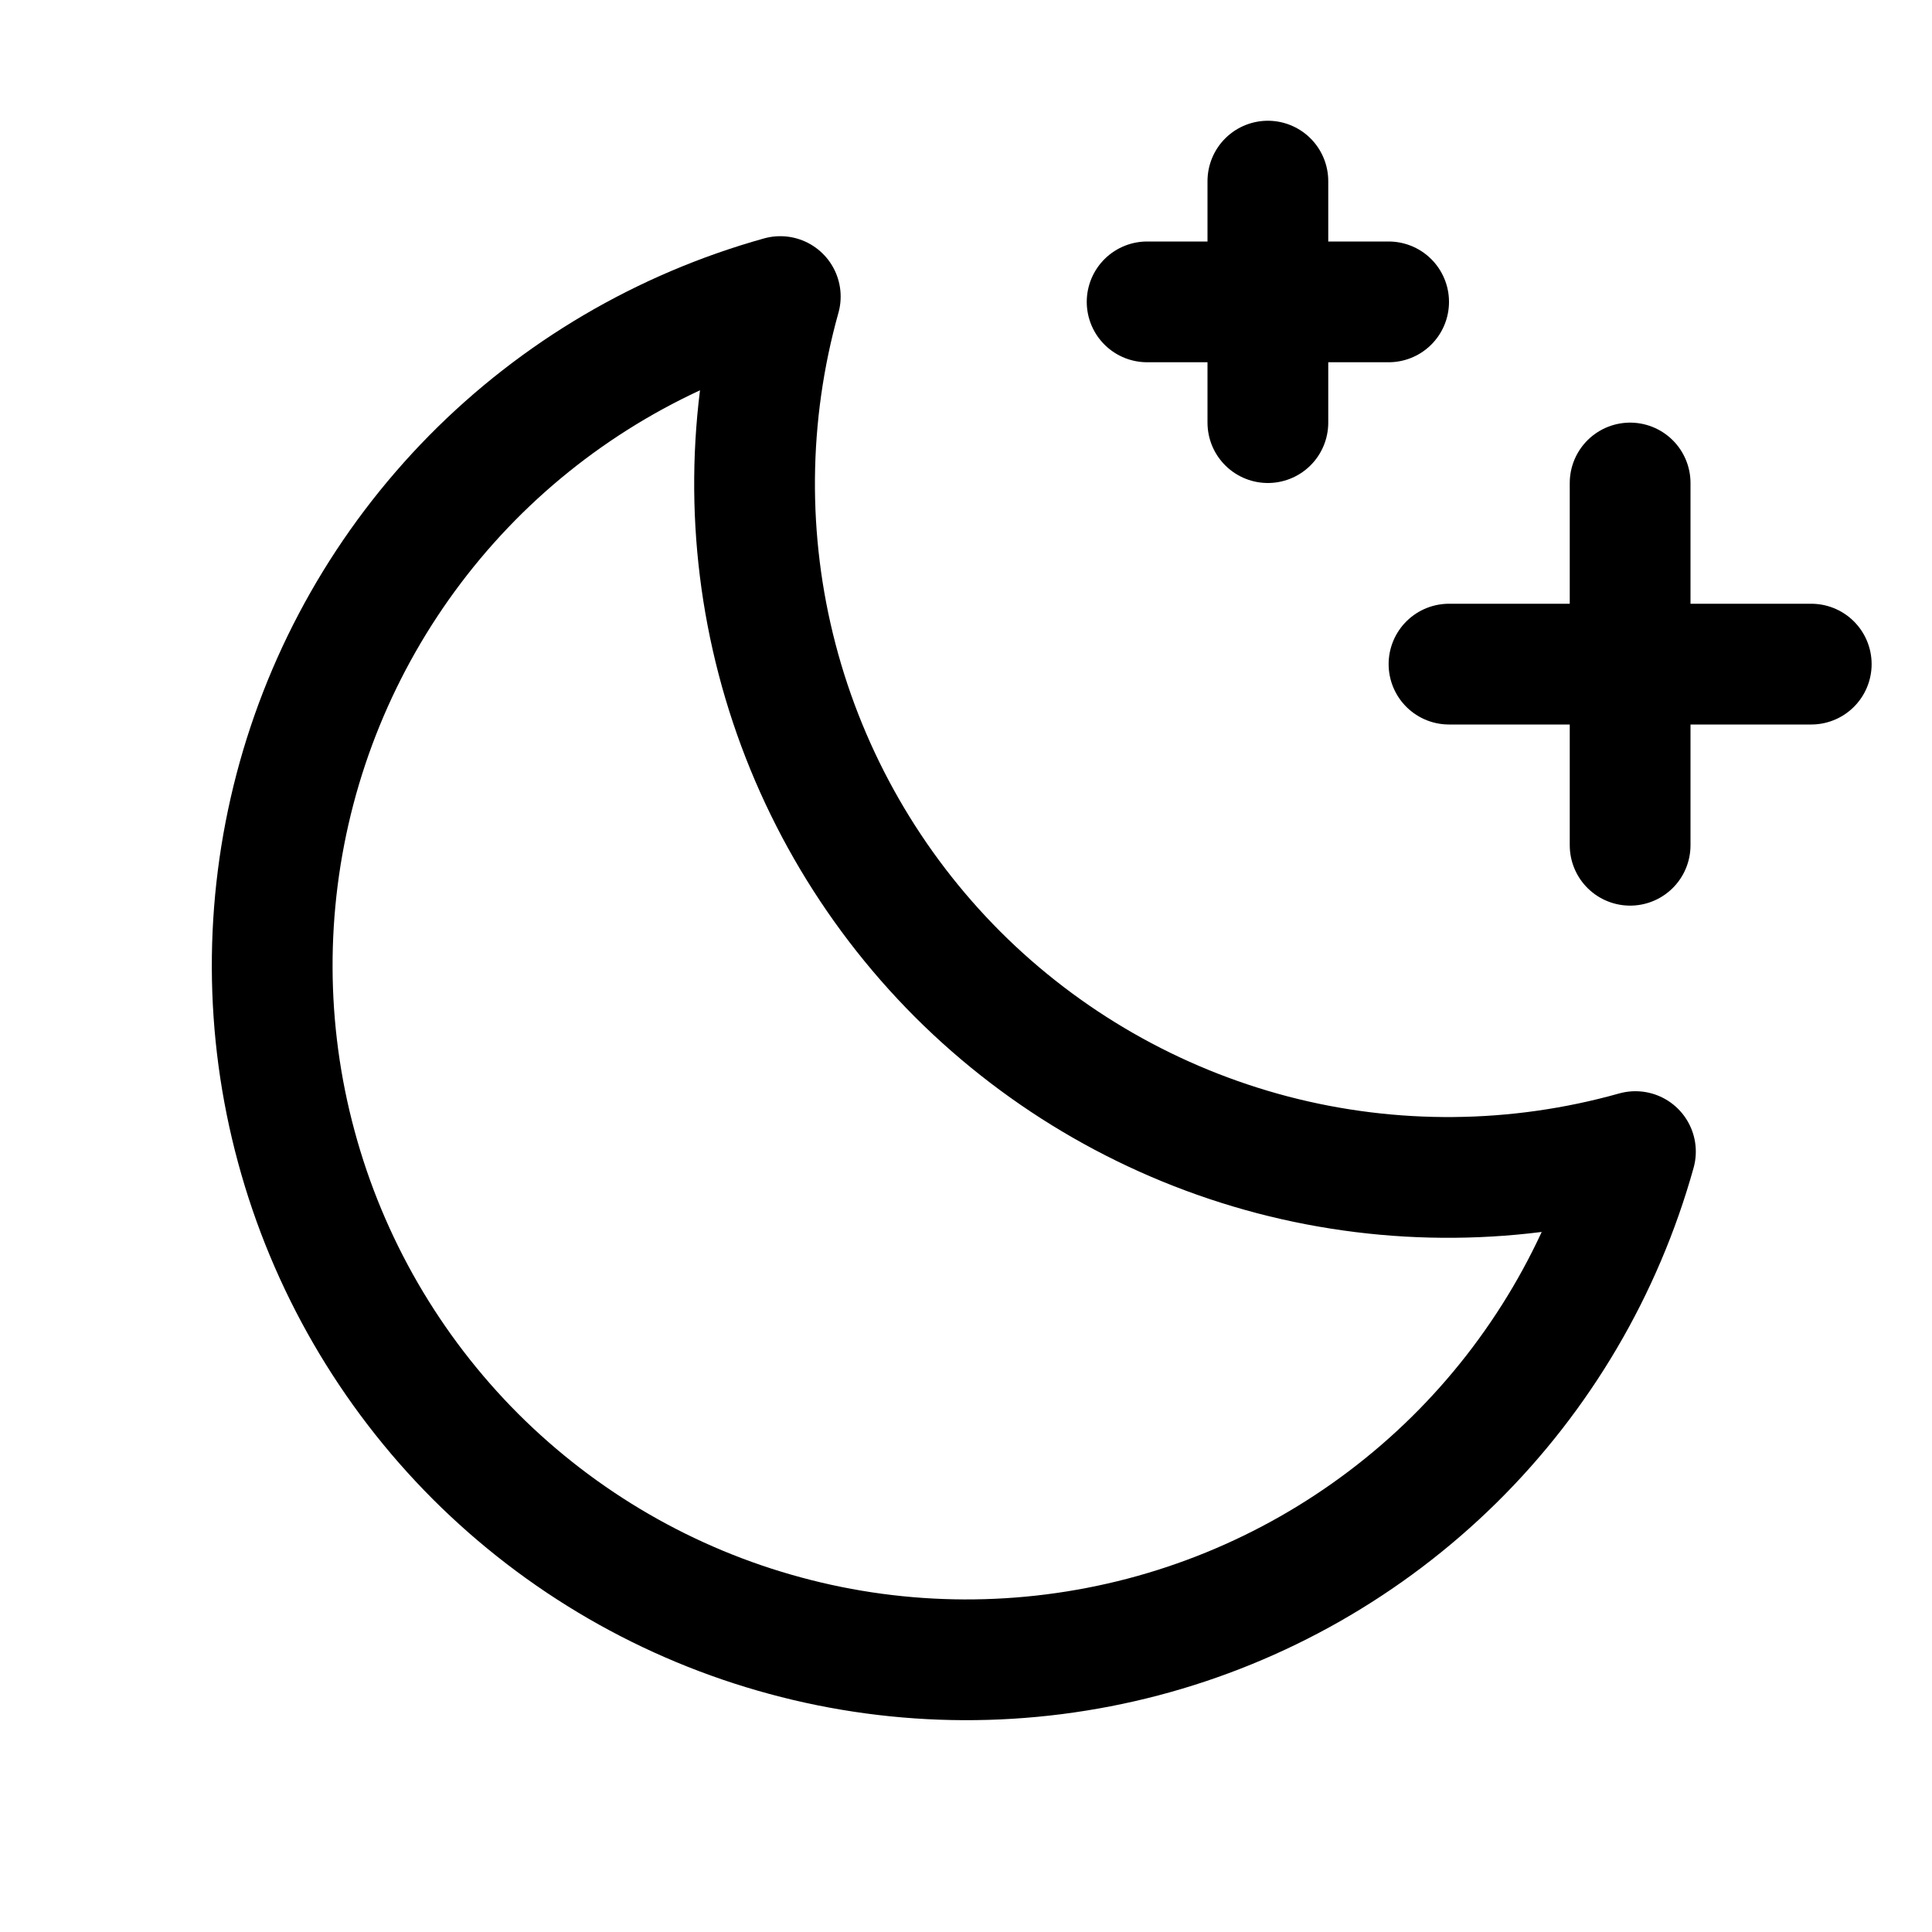
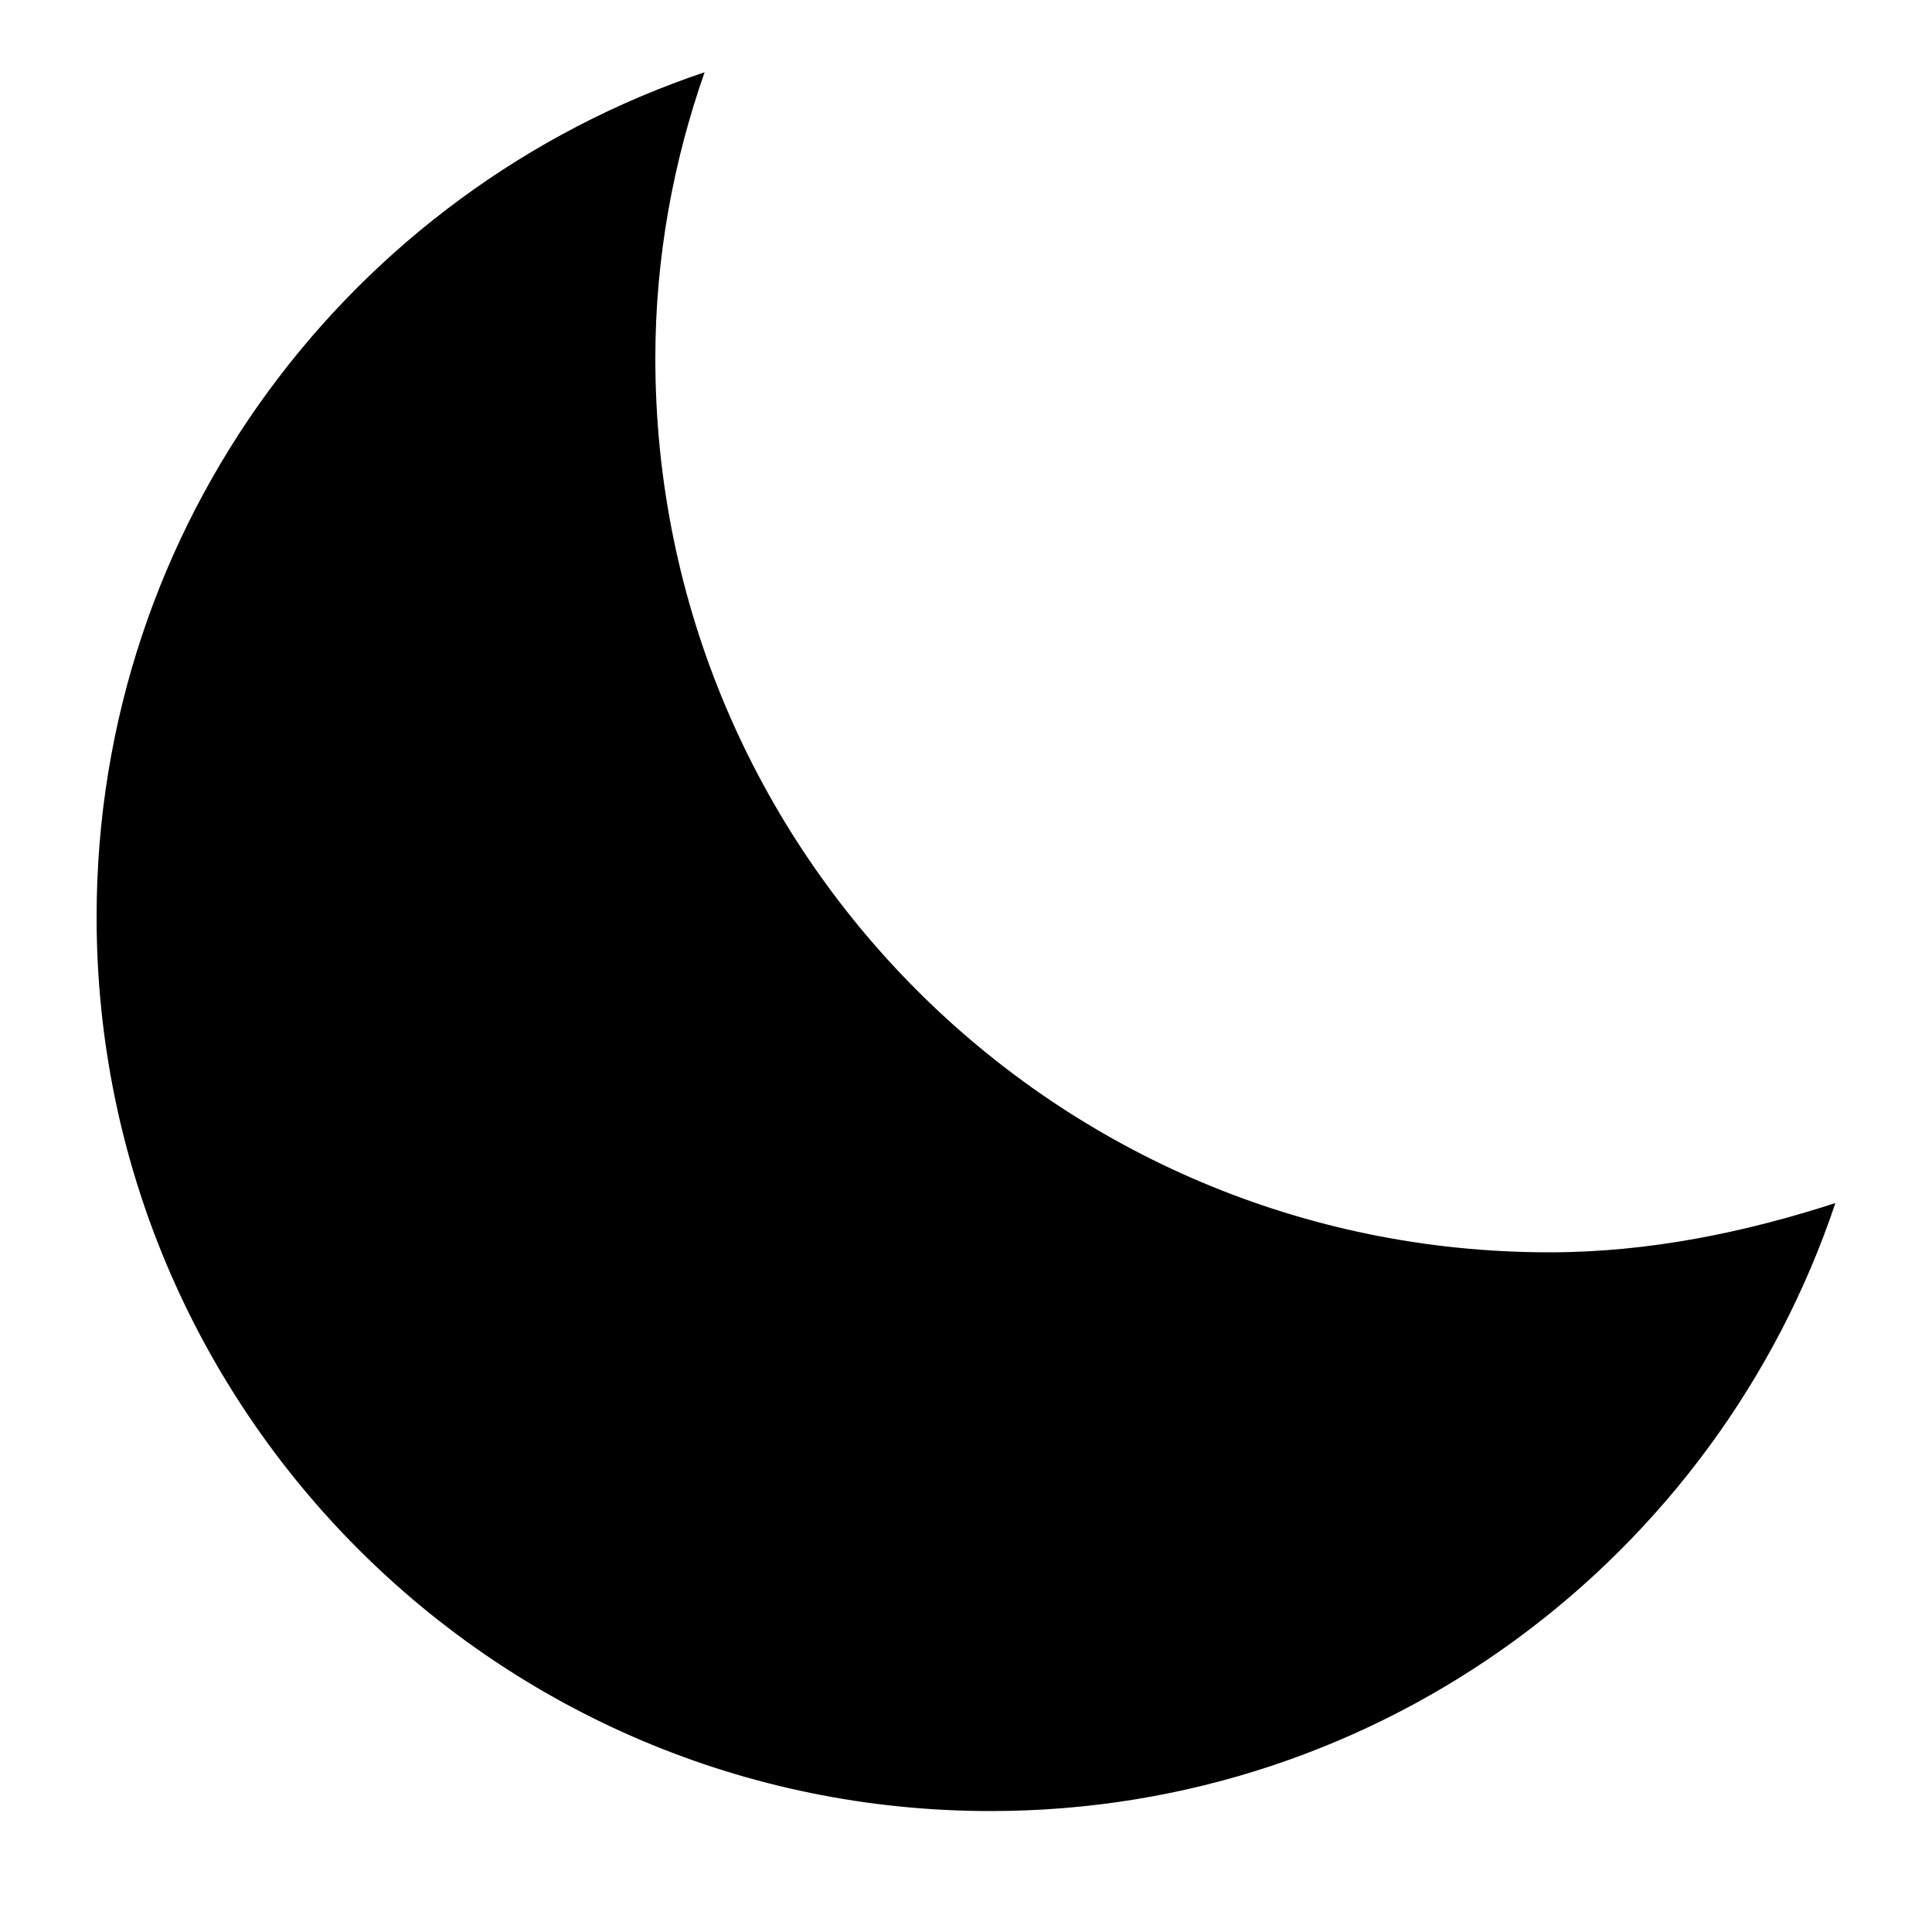
- <svg xmlns="http://www.w3.org/2000/svg" width="20" height="20" viewBox="0 0 16 16" fill="none">
-   <path d="M13.5 7V4" stroke="black" stroke-linecap="round" stroke-linejoin="round" />
-   <path d="M15 5.5H12" stroke="black" stroke-linecap="round" stroke-linejoin="round" />
-   <path d="M10.5 1.5V3.5" stroke="black" stroke-linecap="round" stroke-linejoin="round" />
-   <path d="M11.5 2.5H9.5" stroke="black" stroke-linecap="round" stroke-linejoin="round" />
-   <path d="M13.544 9.537C12.562 9.813 11.525 9.822 10.539 9.564C9.552 9.305 8.652 8.789 7.931 8.069C7.211 7.348 6.694 6.448 6.436 5.461C6.178 4.475 6.187 3.438 6.462 2.456C5.495 2.726 4.614 3.244 3.909 3.959C3.204 4.675 2.698 5.563 2.443 6.534C2.188 7.506 2.191 8.528 2.454 9.497C2.716 10.467 3.228 11.351 3.938 12.062C4.649 12.772 5.533 13.284 6.503 13.546C7.472 13.809 8.494 13.812 9.466 13.557C10.437 13.302 11.325 12.796 12.041 12.091C12.756 11.386 13.274 10.505 13.544 9.537Z" stroke="black" stroke-linecap="round" stroke-linejoin="round" />
+ <svg xmlns="http://www.w3.org/2000/svg" width="20" height="20" viewBox="0 0 10 10" fill="none">
+   <path d="M3.647 0.374C1.819 0.987 0.5 2.71 0.5 4.746C0.5 7.303 2.571 9.374 5.127 9.374C7.163 9.374 8.887 8.055 9.5 6.227C9.037 6.377 8.54 6.482 8.019 6.482C5.463 6.482 3.392 4.411 3.392 1.854C3.392 1.334 3.485 0.836 3.647 0.374Z" fill="black" />
</svg>
